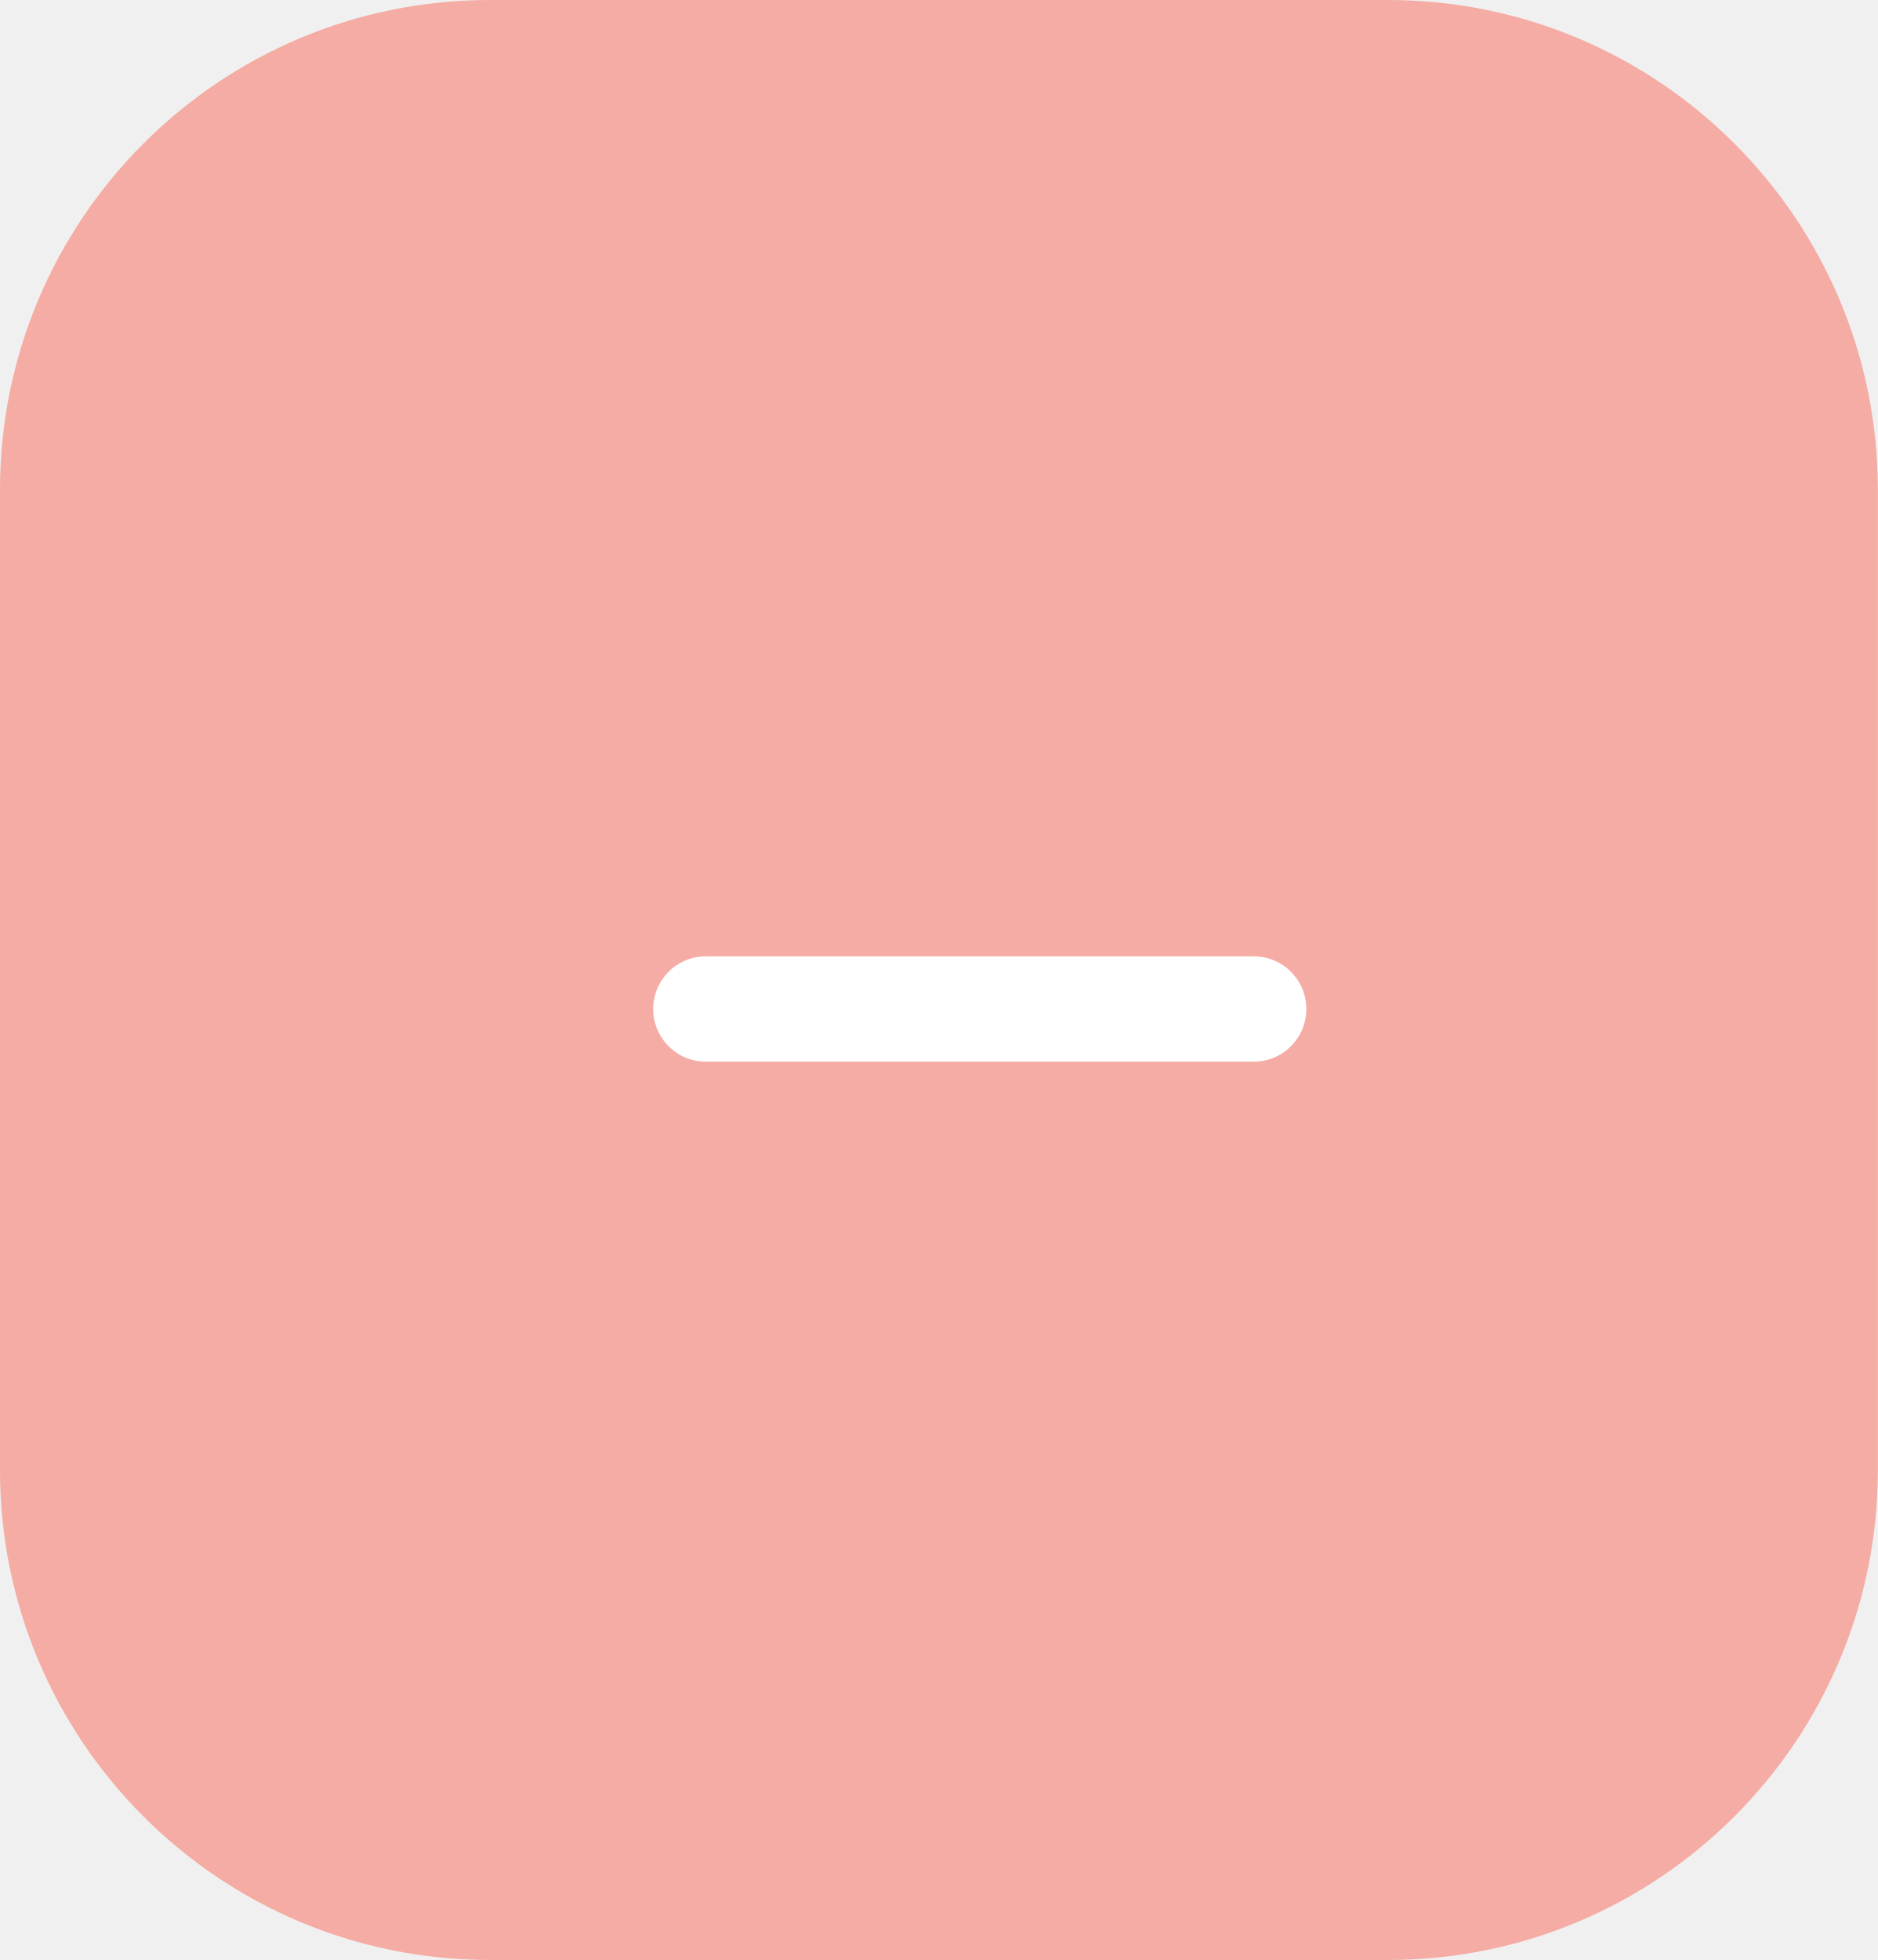
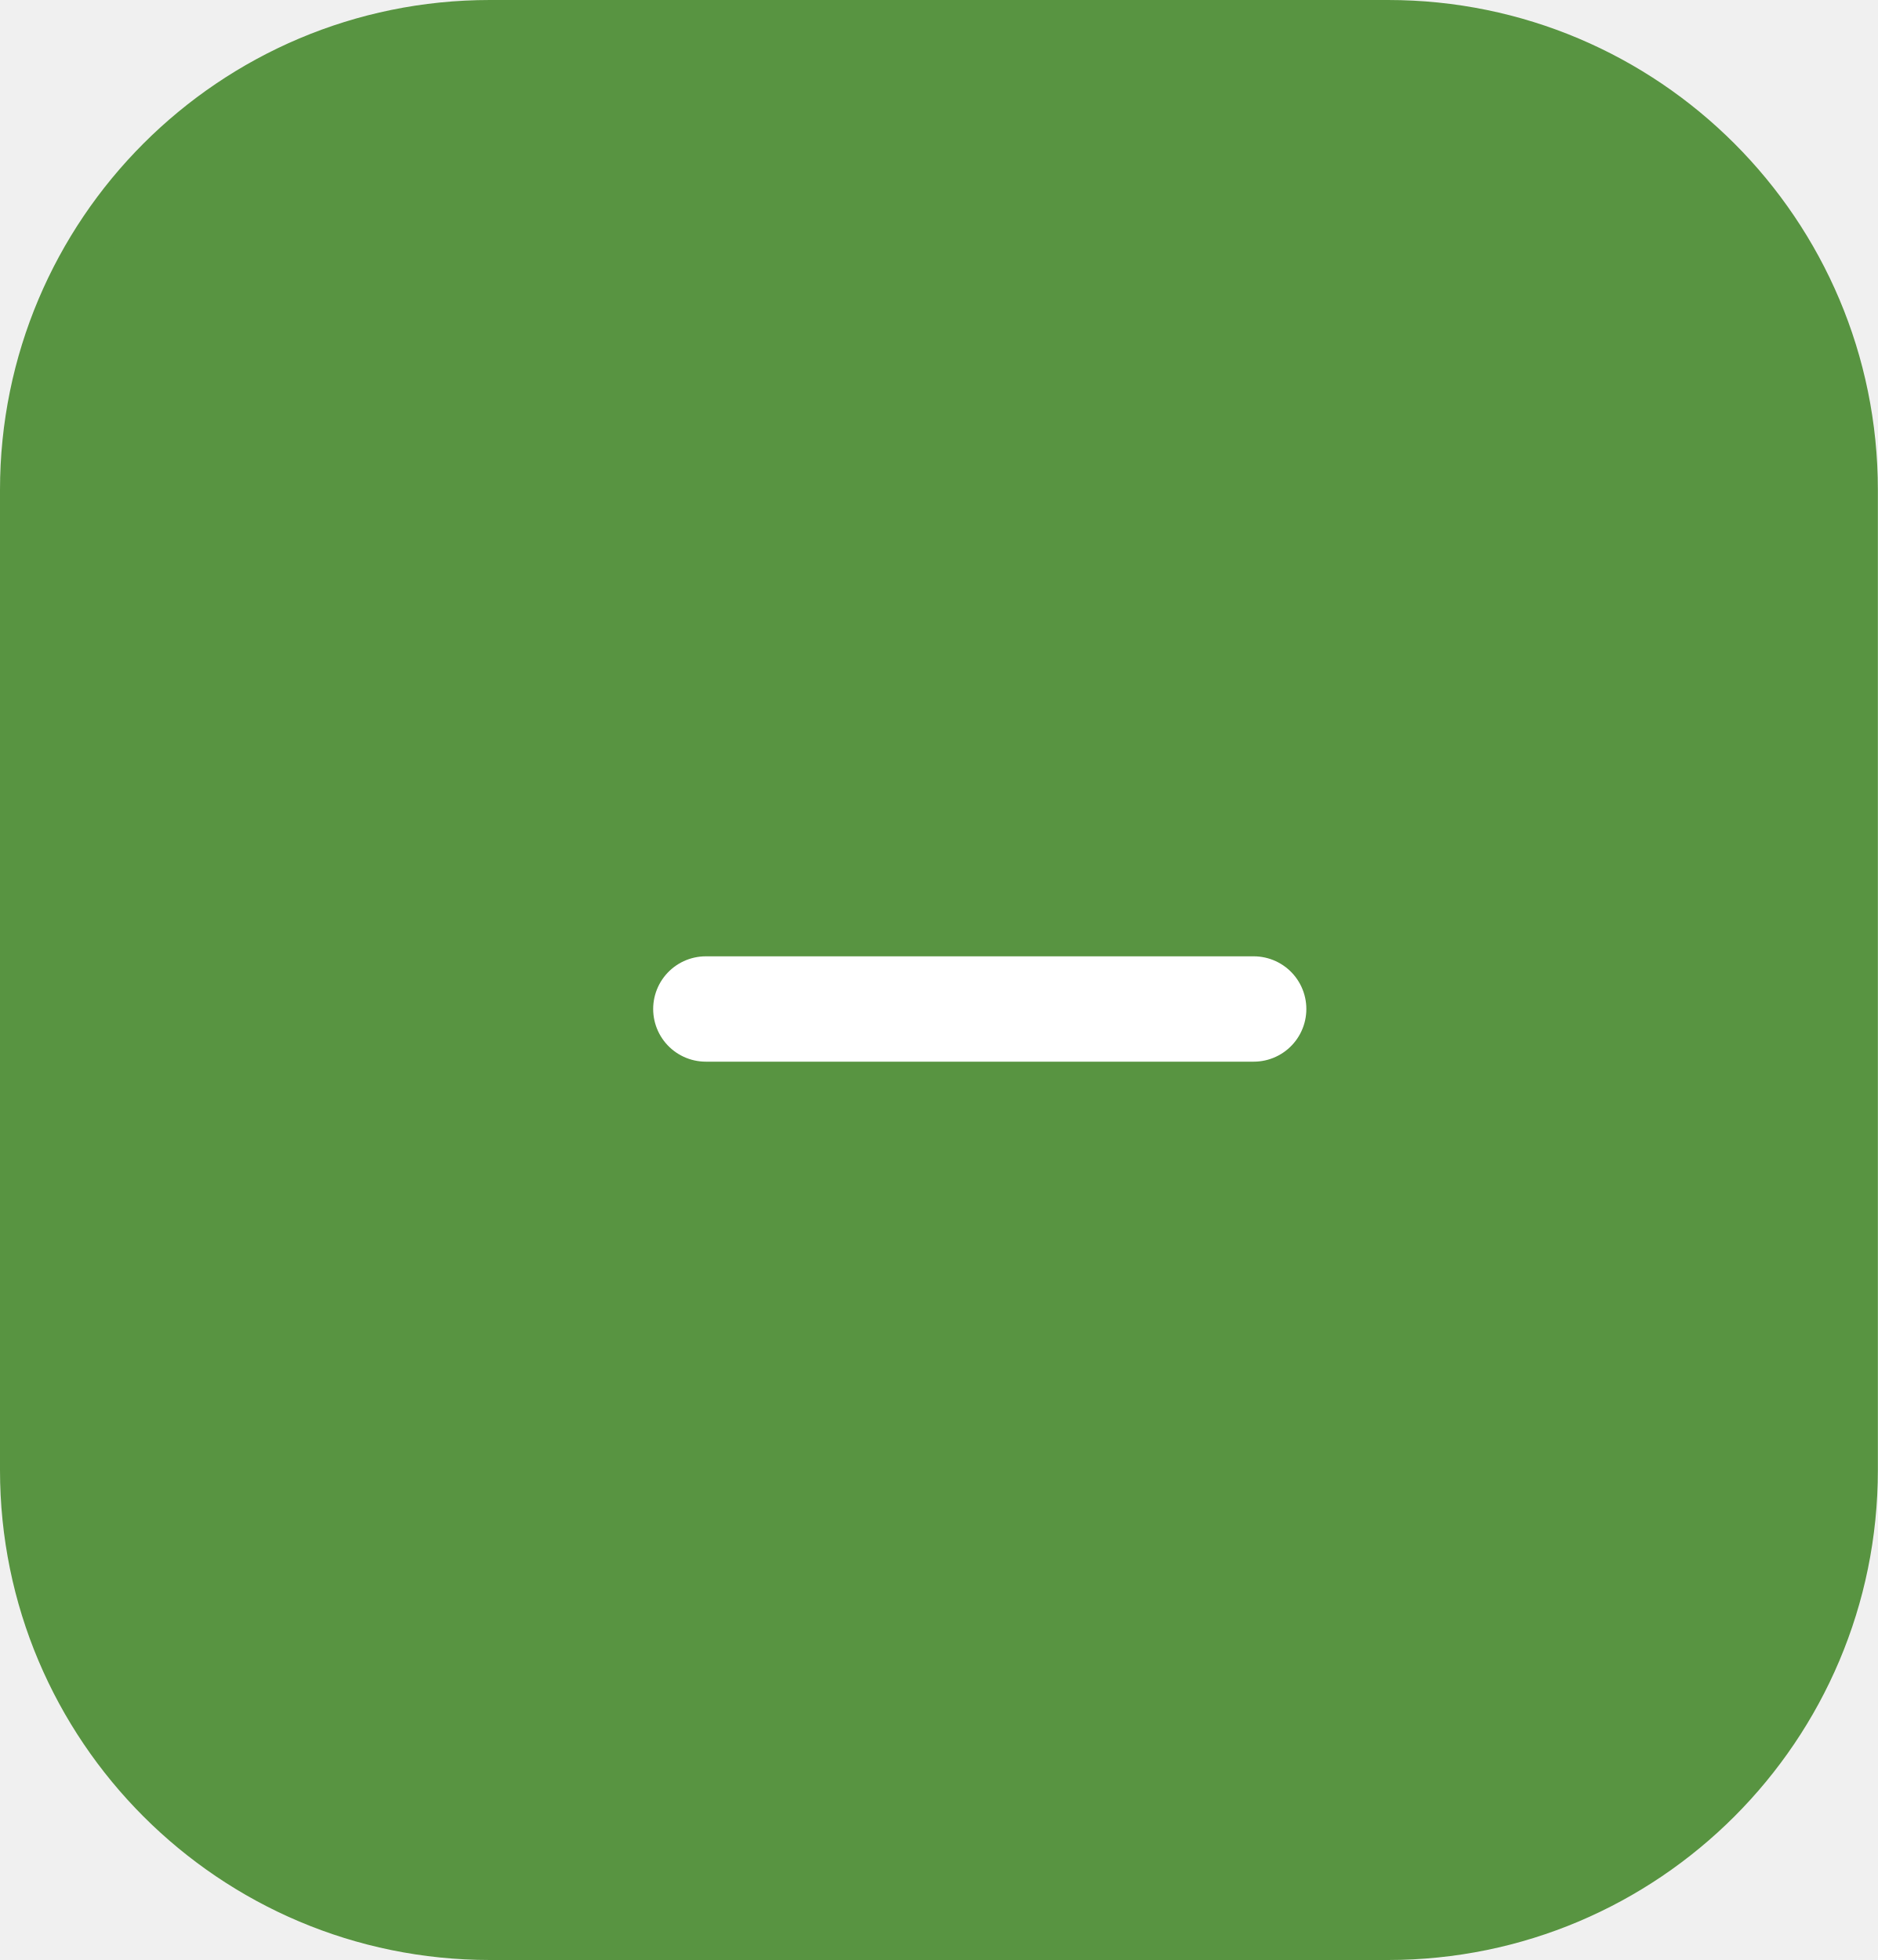
- <svg xmlns="http://www.w3.org/2000/svg" width="23" height="24" viewBox="0 0 23 24" fill="#F5ACA4">
-   <rect x="0.258" y="0.258" width="22.484" height="23.484" rx="5.742" fill="#F5ACA4" stroke="#F5ACA4" stroke-width="0.516" />
+ <svg xmlns="http://www.w3.org/2000/svg" width="23" height="24" viewBox="0 0 23 24" fill="#589441">
+   <rect x="0.258" y="0.258" width="22.484" height="23.484" rx="5.742" fill="#589441" stroke="#589441" stroke-width="0.516" />
  <line x1="8.645" y1="12.355" x2="15.355" y2="12.355" stroke="white" stroke-width="1.29" stroke-linecap="round" />
</svg>
